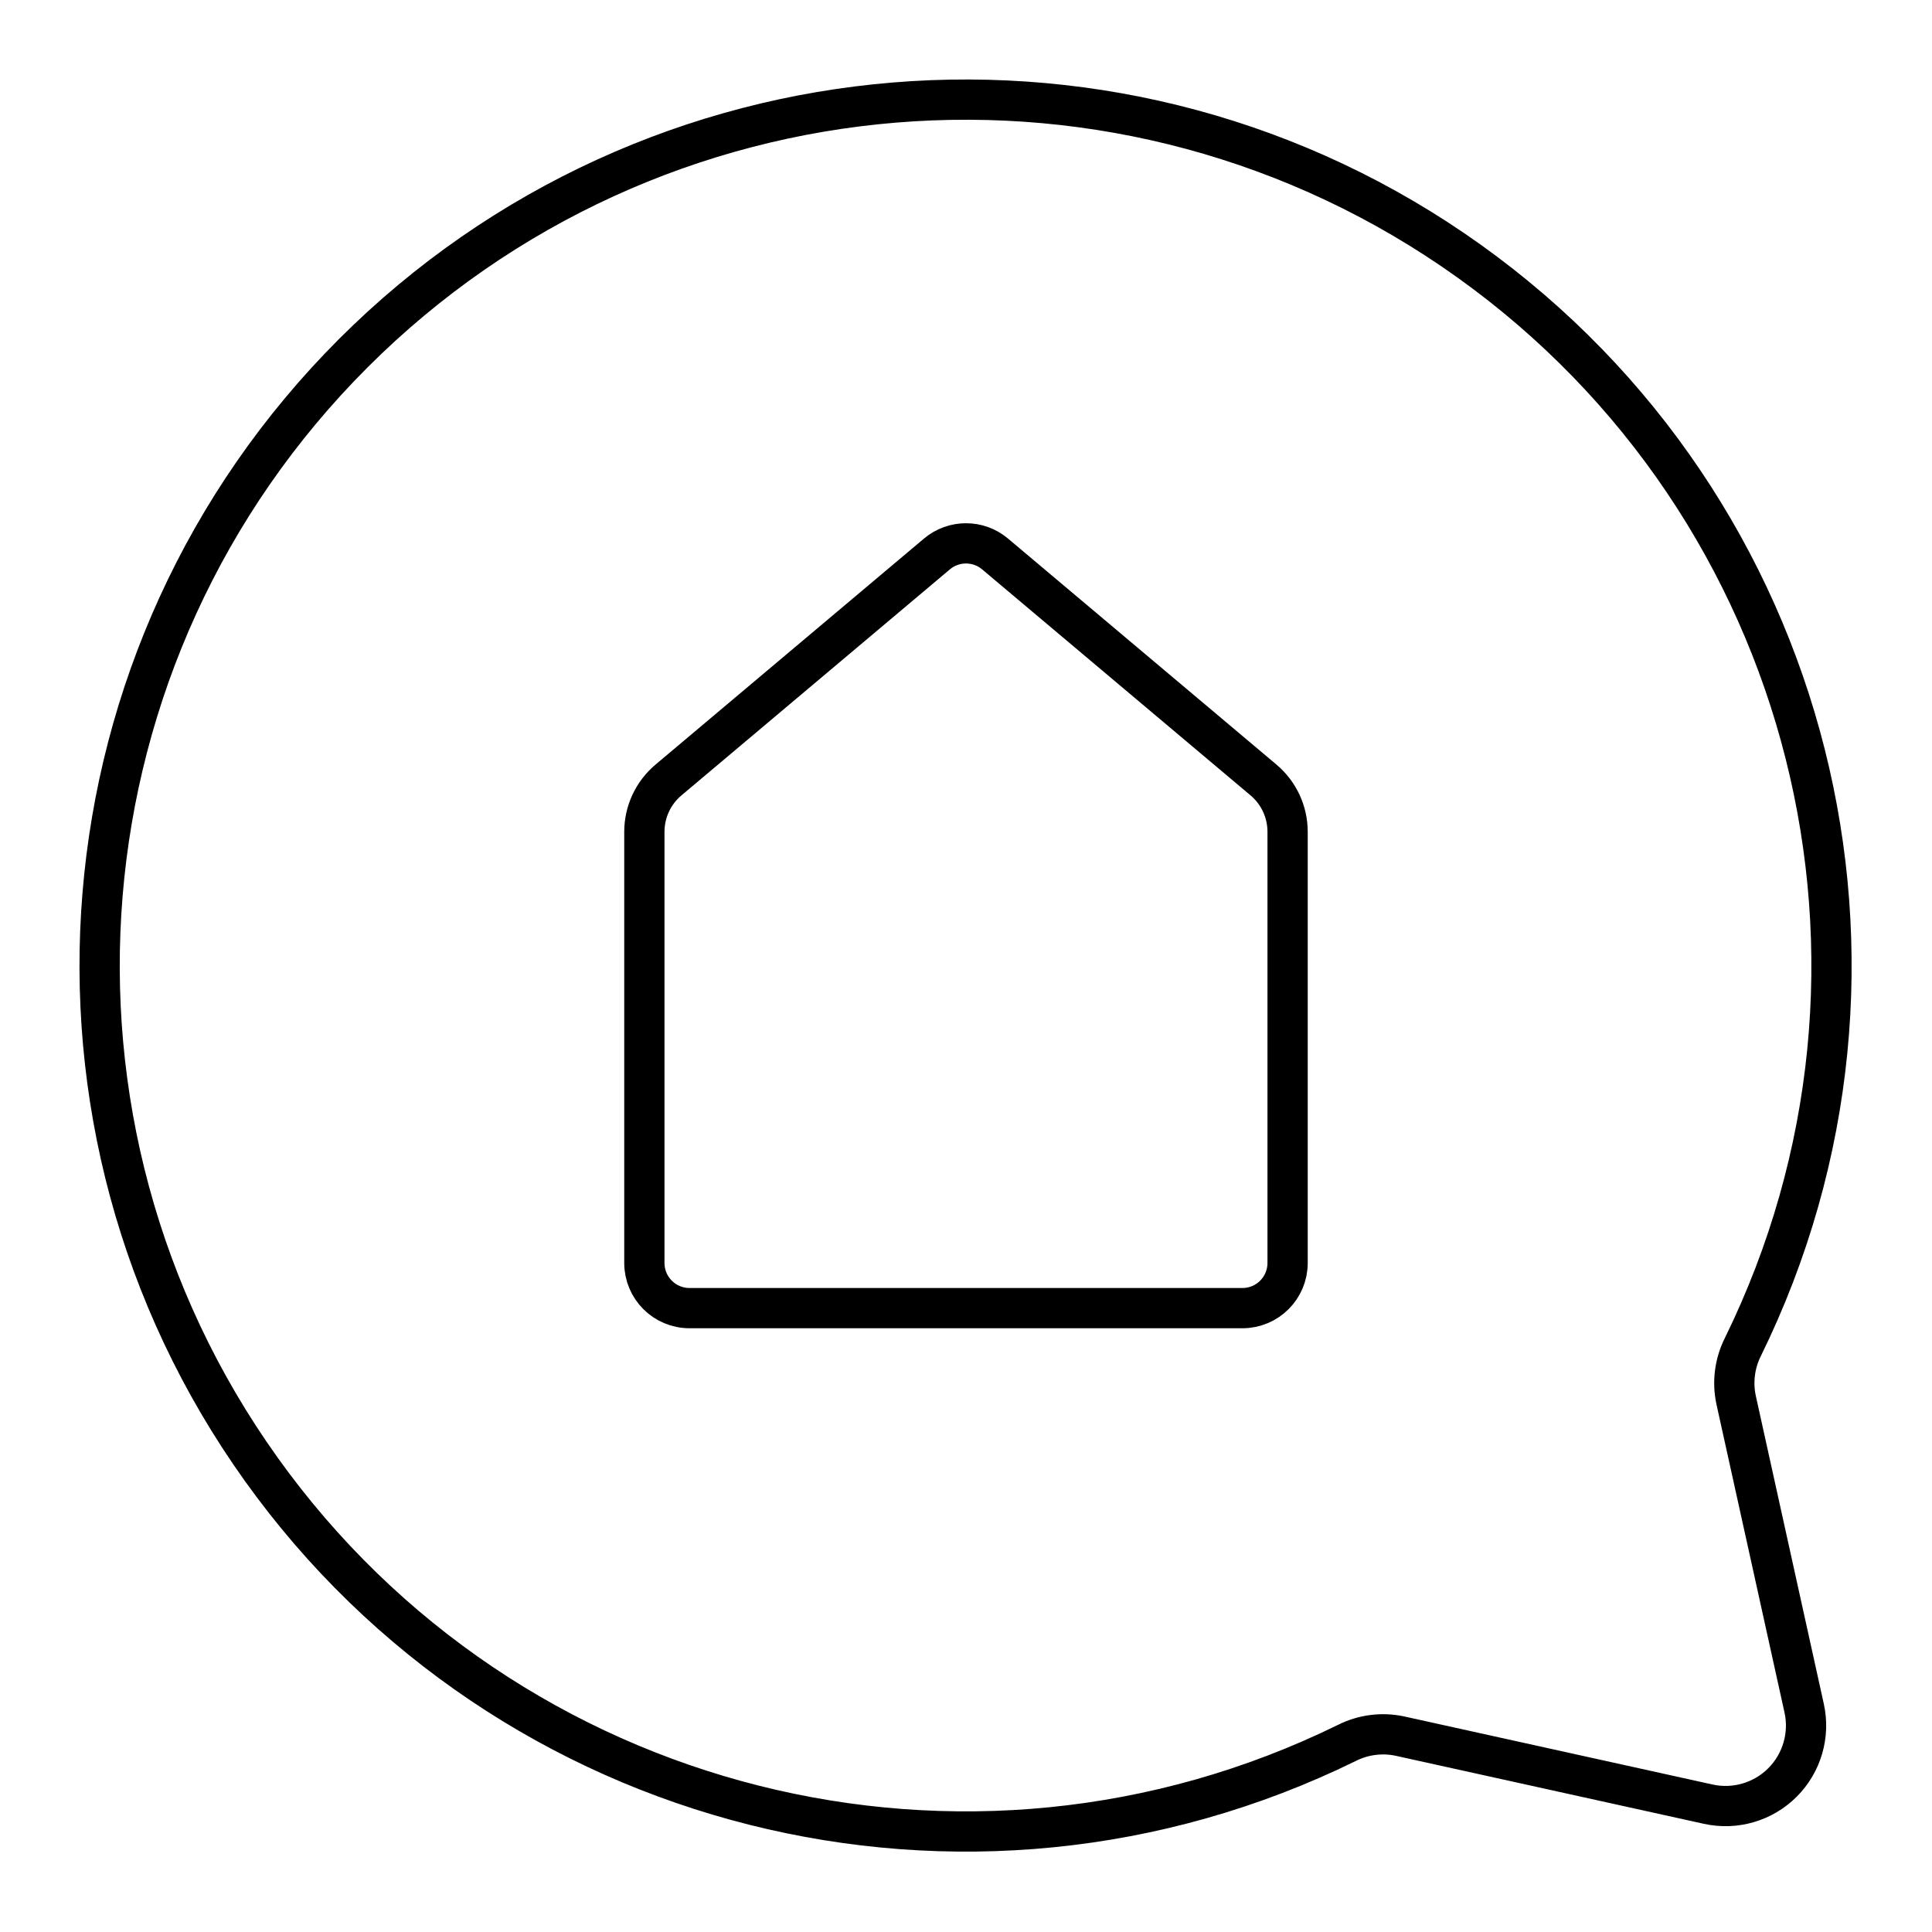
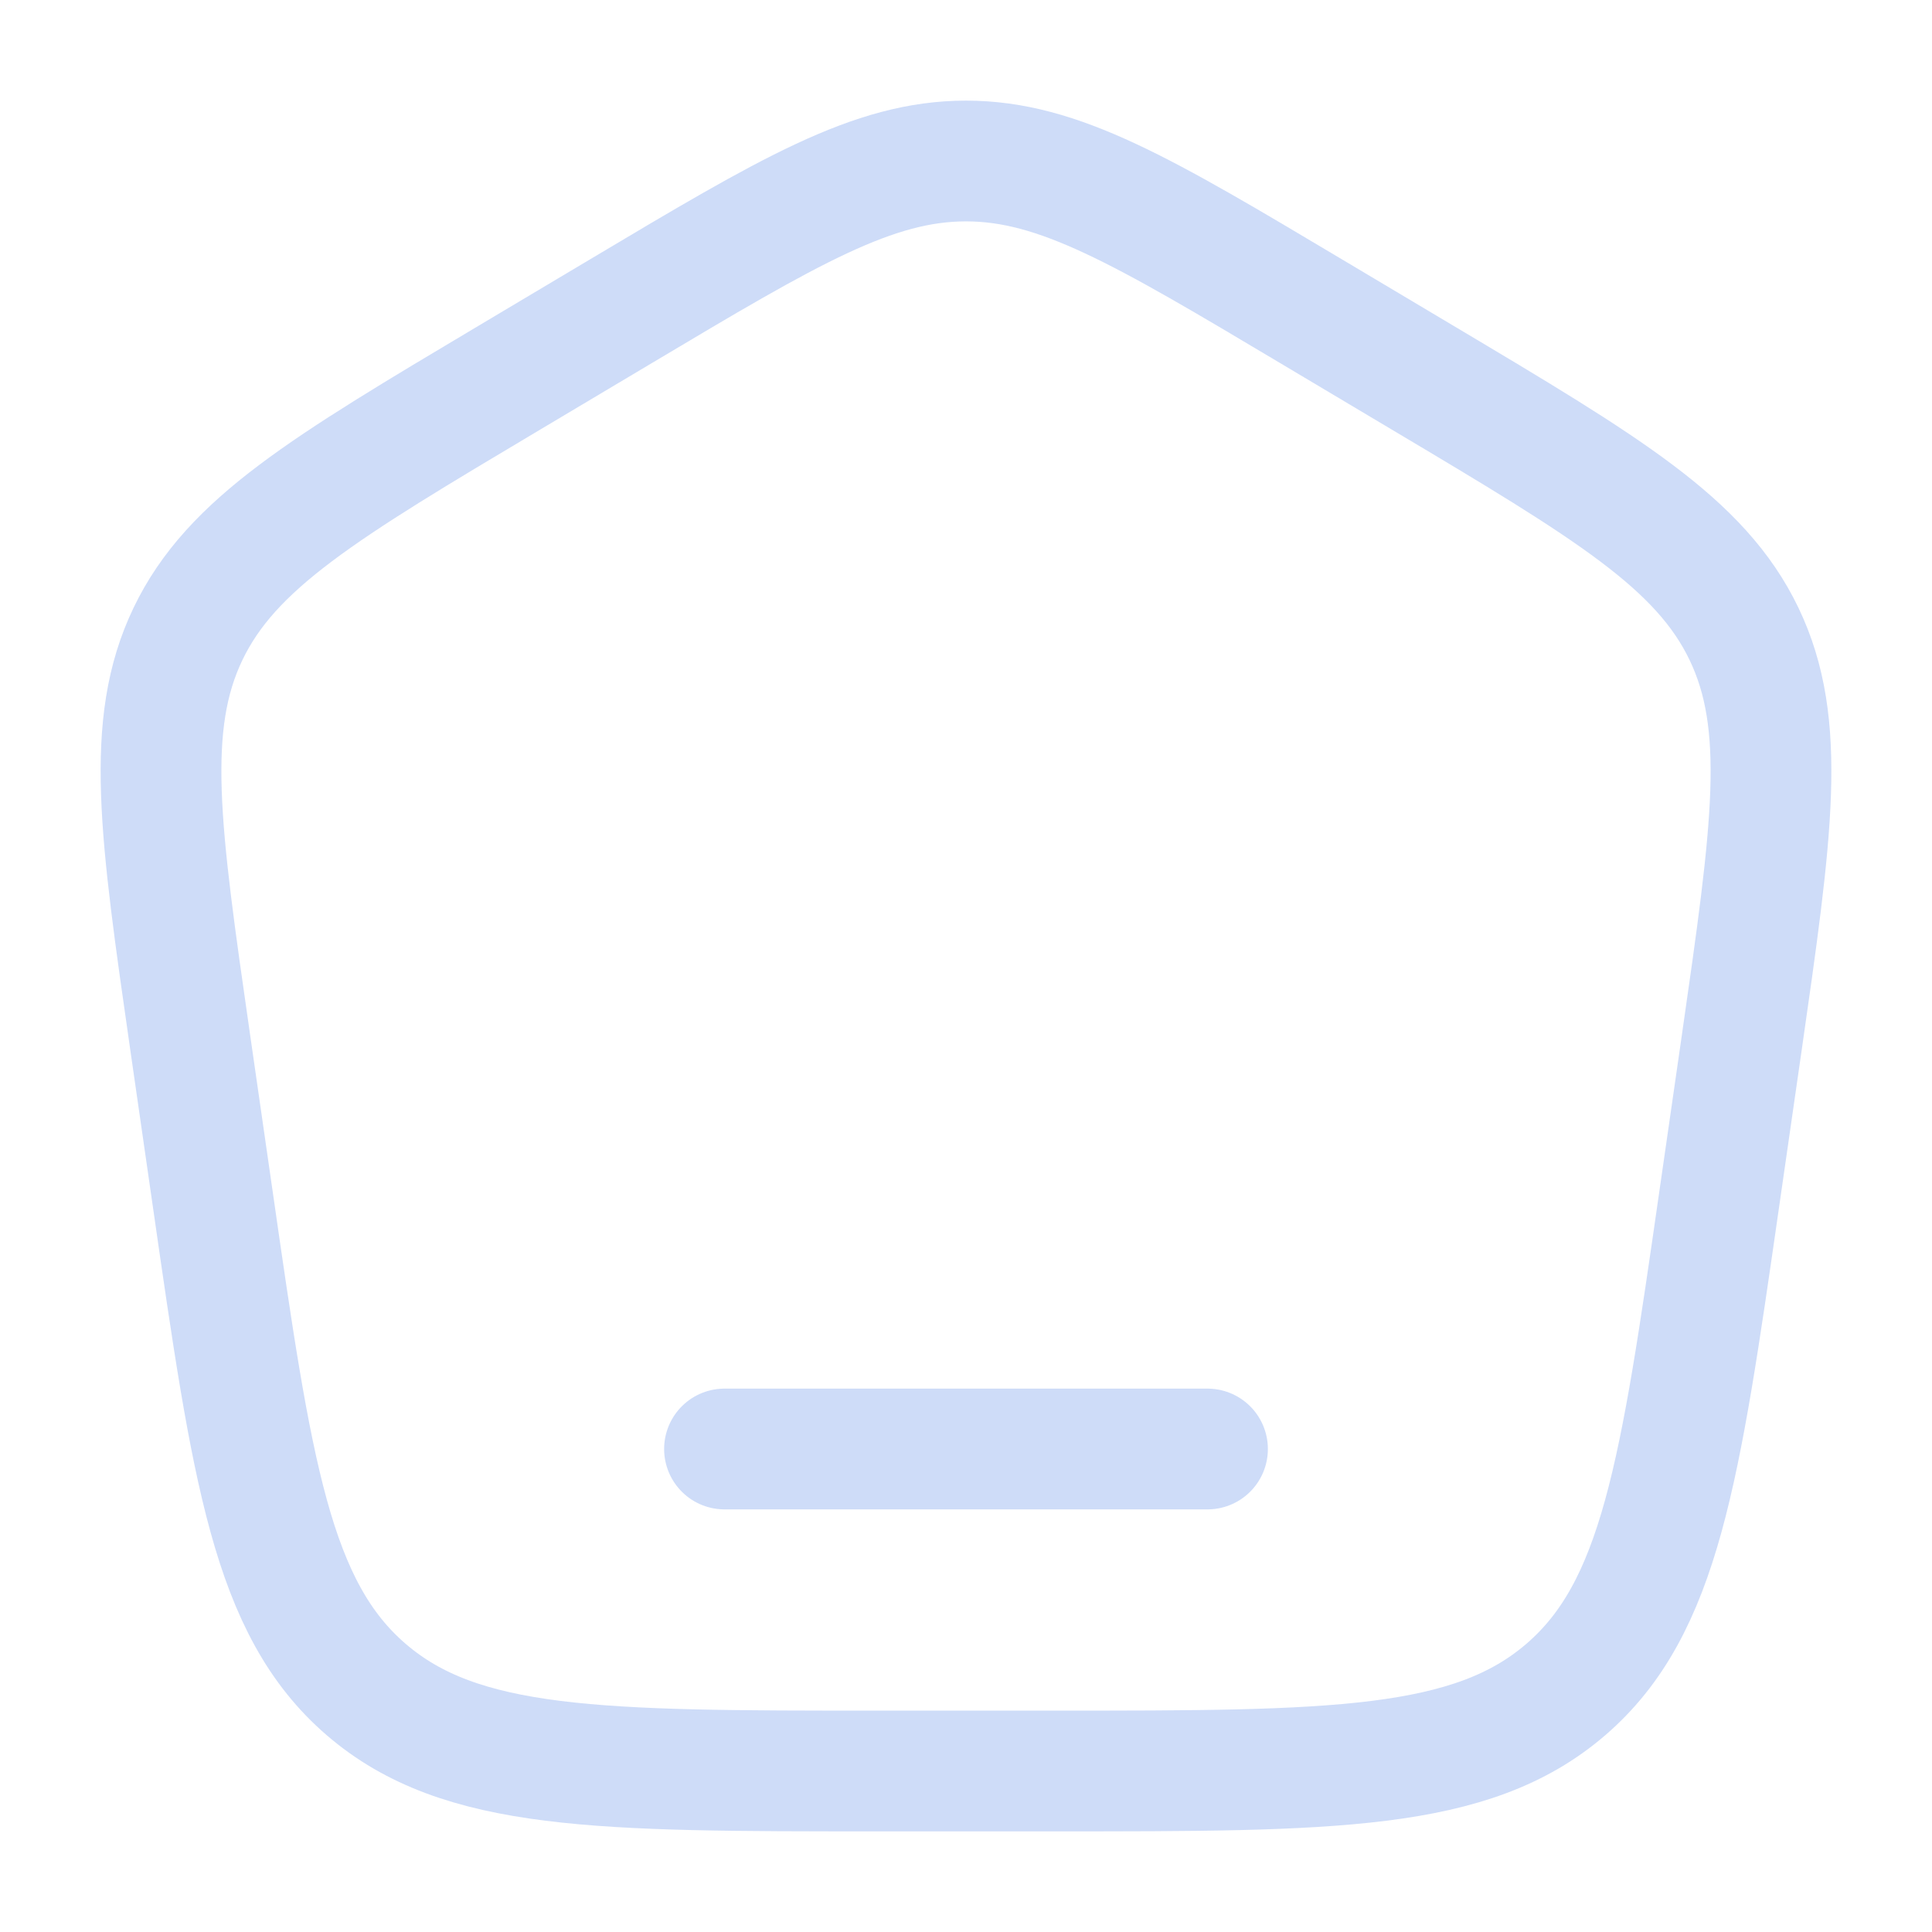
- <svg xmlns="http://www.w3.org/2000/svg" width="35px" height="35px" viewBox="0 0 48 48">
-   <defs>
-     <style>.a{fill:none;stroke:#000000;stroke-linecap:round;stroke-linejoin:round;}</style>
-   </defs>
-   <path class="a" d="M43.302,33.464a21.513,21.513,0,1,0-9.838,9.838,2.002,2.002,0,0,1,1.317-.169L42.44,44.824A2,2,0,0,0,44.824,42.44l-1.691-7.659A2.002,2.002,0,0,1,43.302,33.464Z" />
-   <path class="a" d="M31.392,19.379l-6.67-5.616a1.121,1.121,0,0,0-1.444,0l-6.67,5.616a1.682,1.682,0,0,0-.599,1.287v10.713A1.121,1.121,0,0,0,17.131,32.5H30.869A1.121,1.121,0,0,0,31.99,31.379V20.666A1.682,1.682,0,0,0,31.392,19.379Z" />
+ <svg xmlns="http://www.w3.org/2000/svg" width="35px" height="35px" viewBox="0 0 24 24" fill="none">
+   <g id="SVGRepo_bgCarrier" stroke-width="0" />
+   <g id="SVGRepo_tracerCarrier" stroke-linecap="round" stroke-linejoin="round" />
+   <g id="SVGRepo_iconCarrier">
+     <path d="M2.364 12.958C1.985 10.321 1.795 9.002 2.335 7.875C2.876 6.748 4.026 6.062 6.327 4.692L7.712 3.867C9.801 2.622 10.846 2 12 2C13.154 2 14.199 2.622 16.288 3.867L17.673 4.692C19.974 6.062 21.124 6.748 21.665 7.875C22.205 9.002 22.015 10.321 21.636 12.958L21.357 14.895C20.87 18.283 20.626 19.976 19.451 20.988C18.276 22 16.553 22 13.106 22H10.894C7.447 22 5.724 22 4.549 20.988C3.374 19.976 3.13 18.283 2.643 14.895L2.364 12.958Z" stroke="#cedcf8" stroke-width="1.5" />
+     <path d="M15 18H9" stroke="#cedcf8" stroke-width="1.5" stroke-linecap="round" />
+   </g>
</svg>
